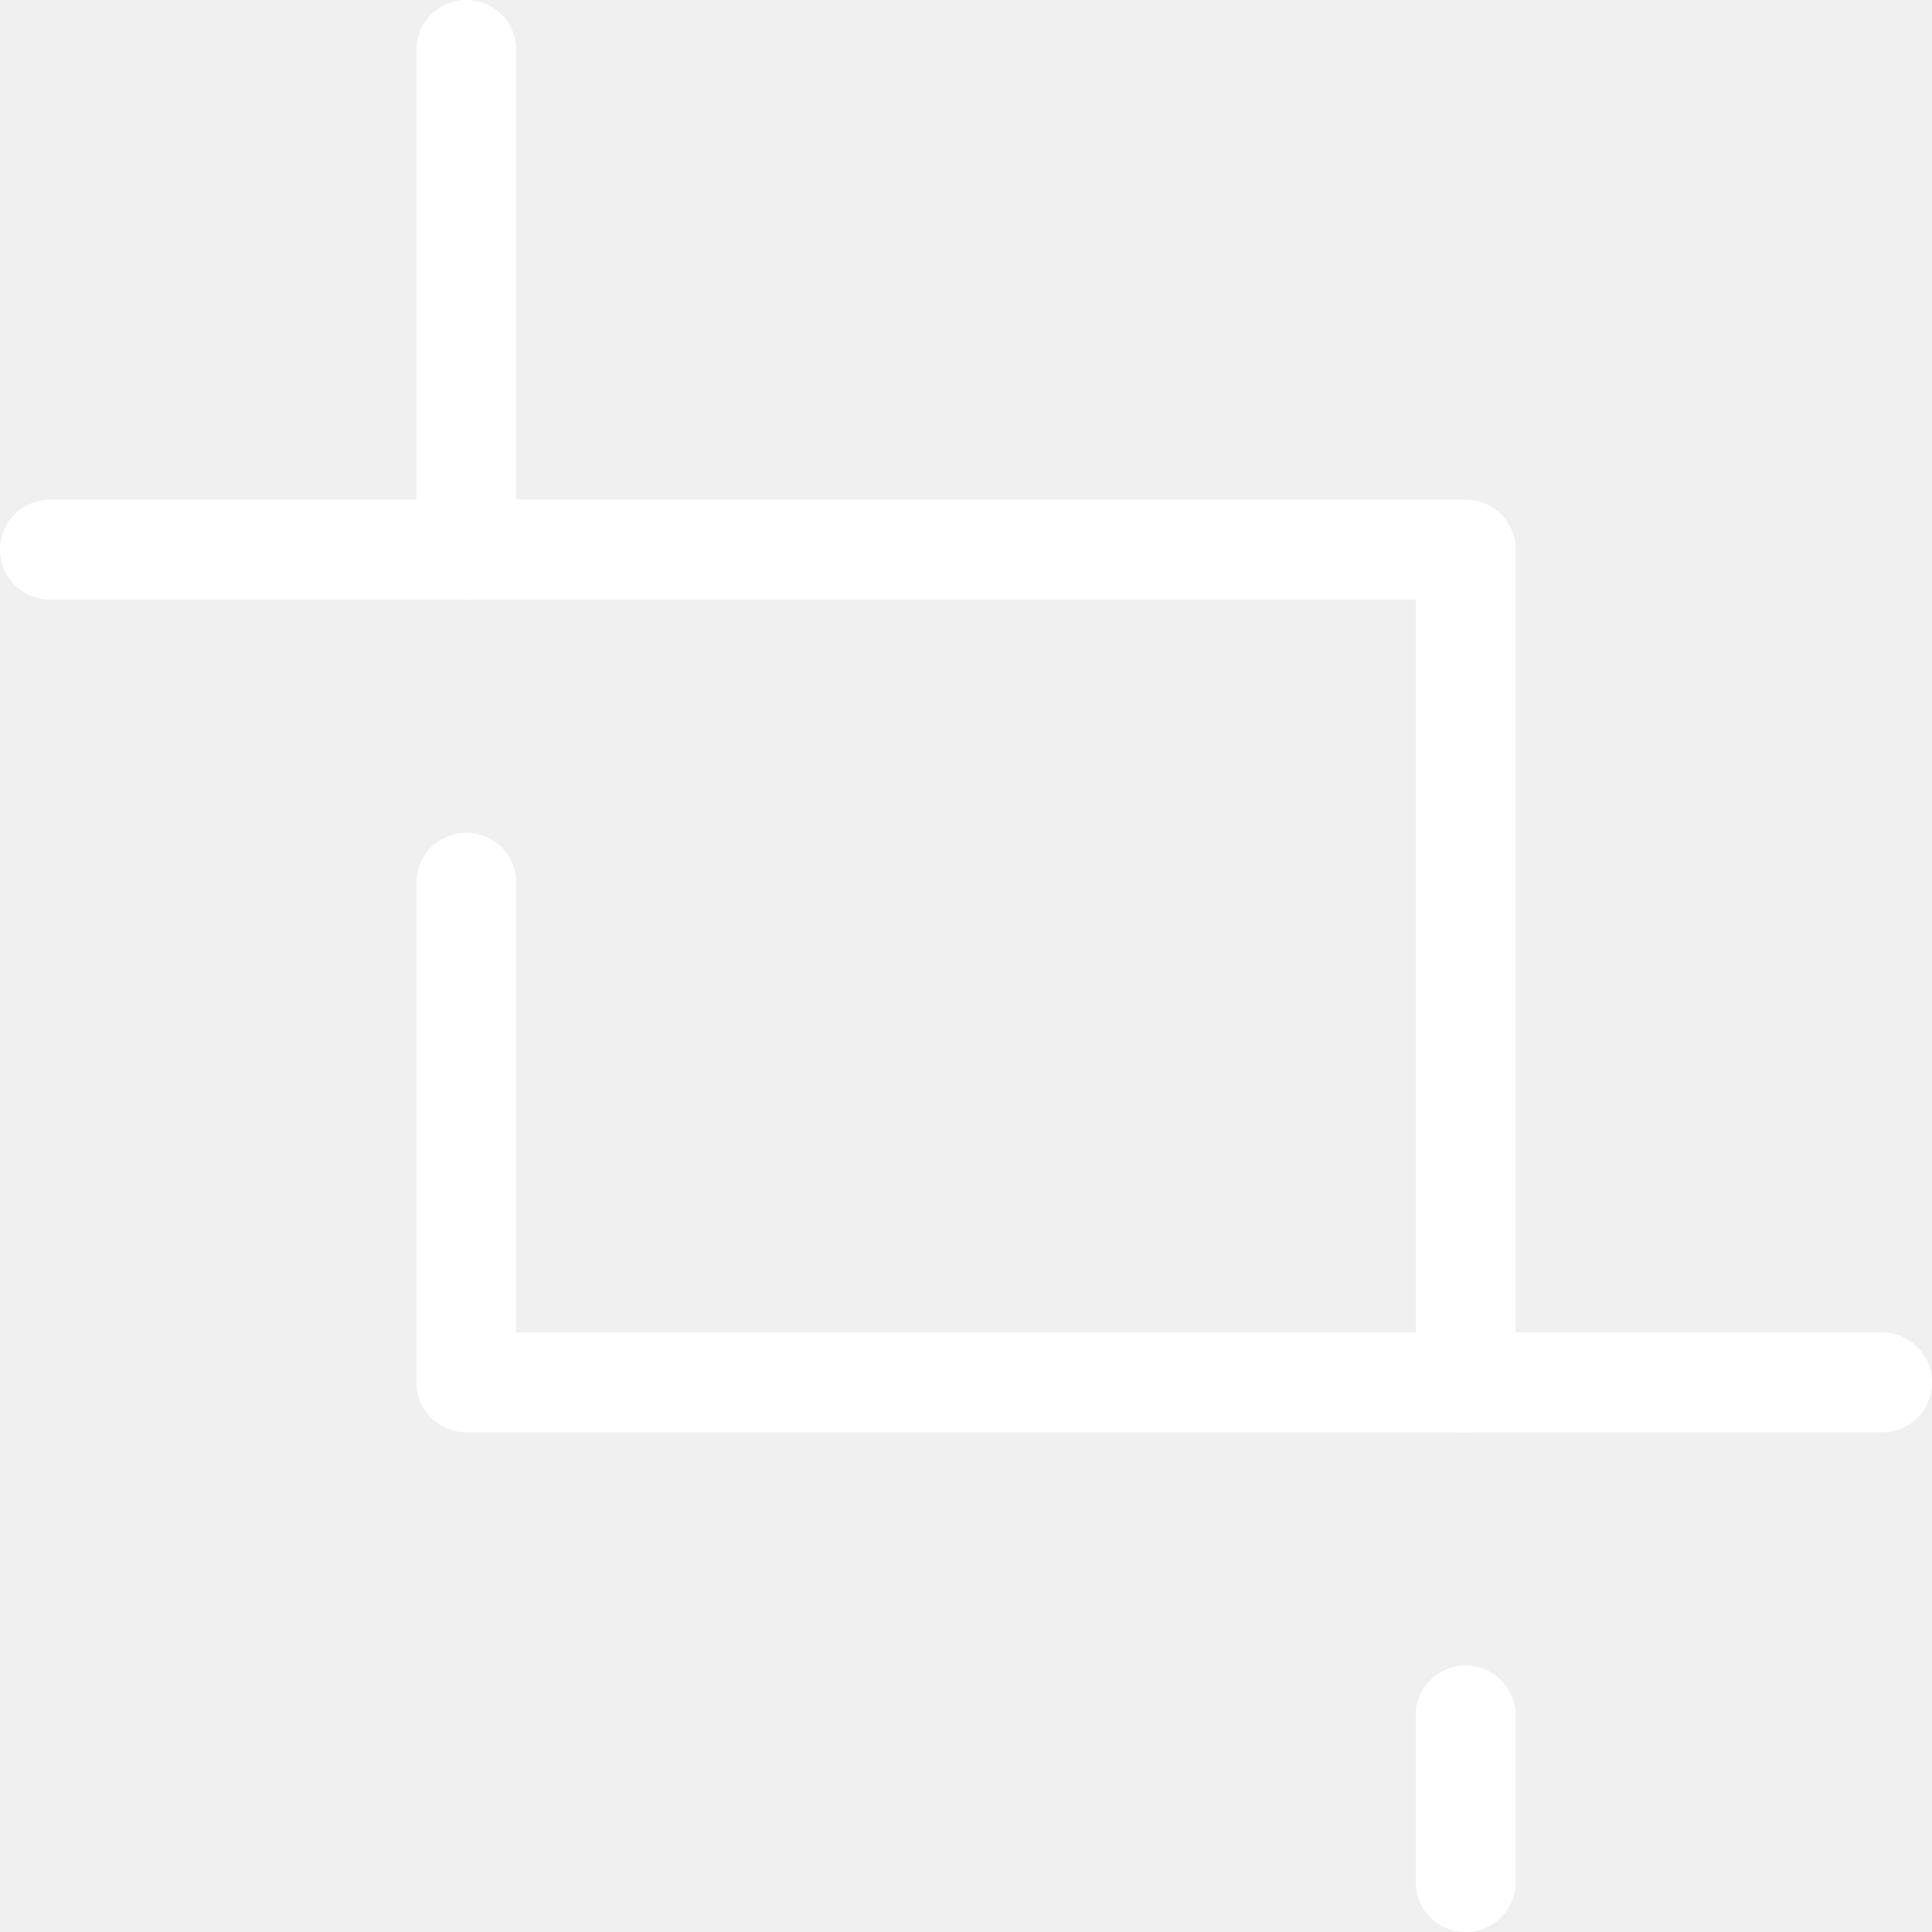
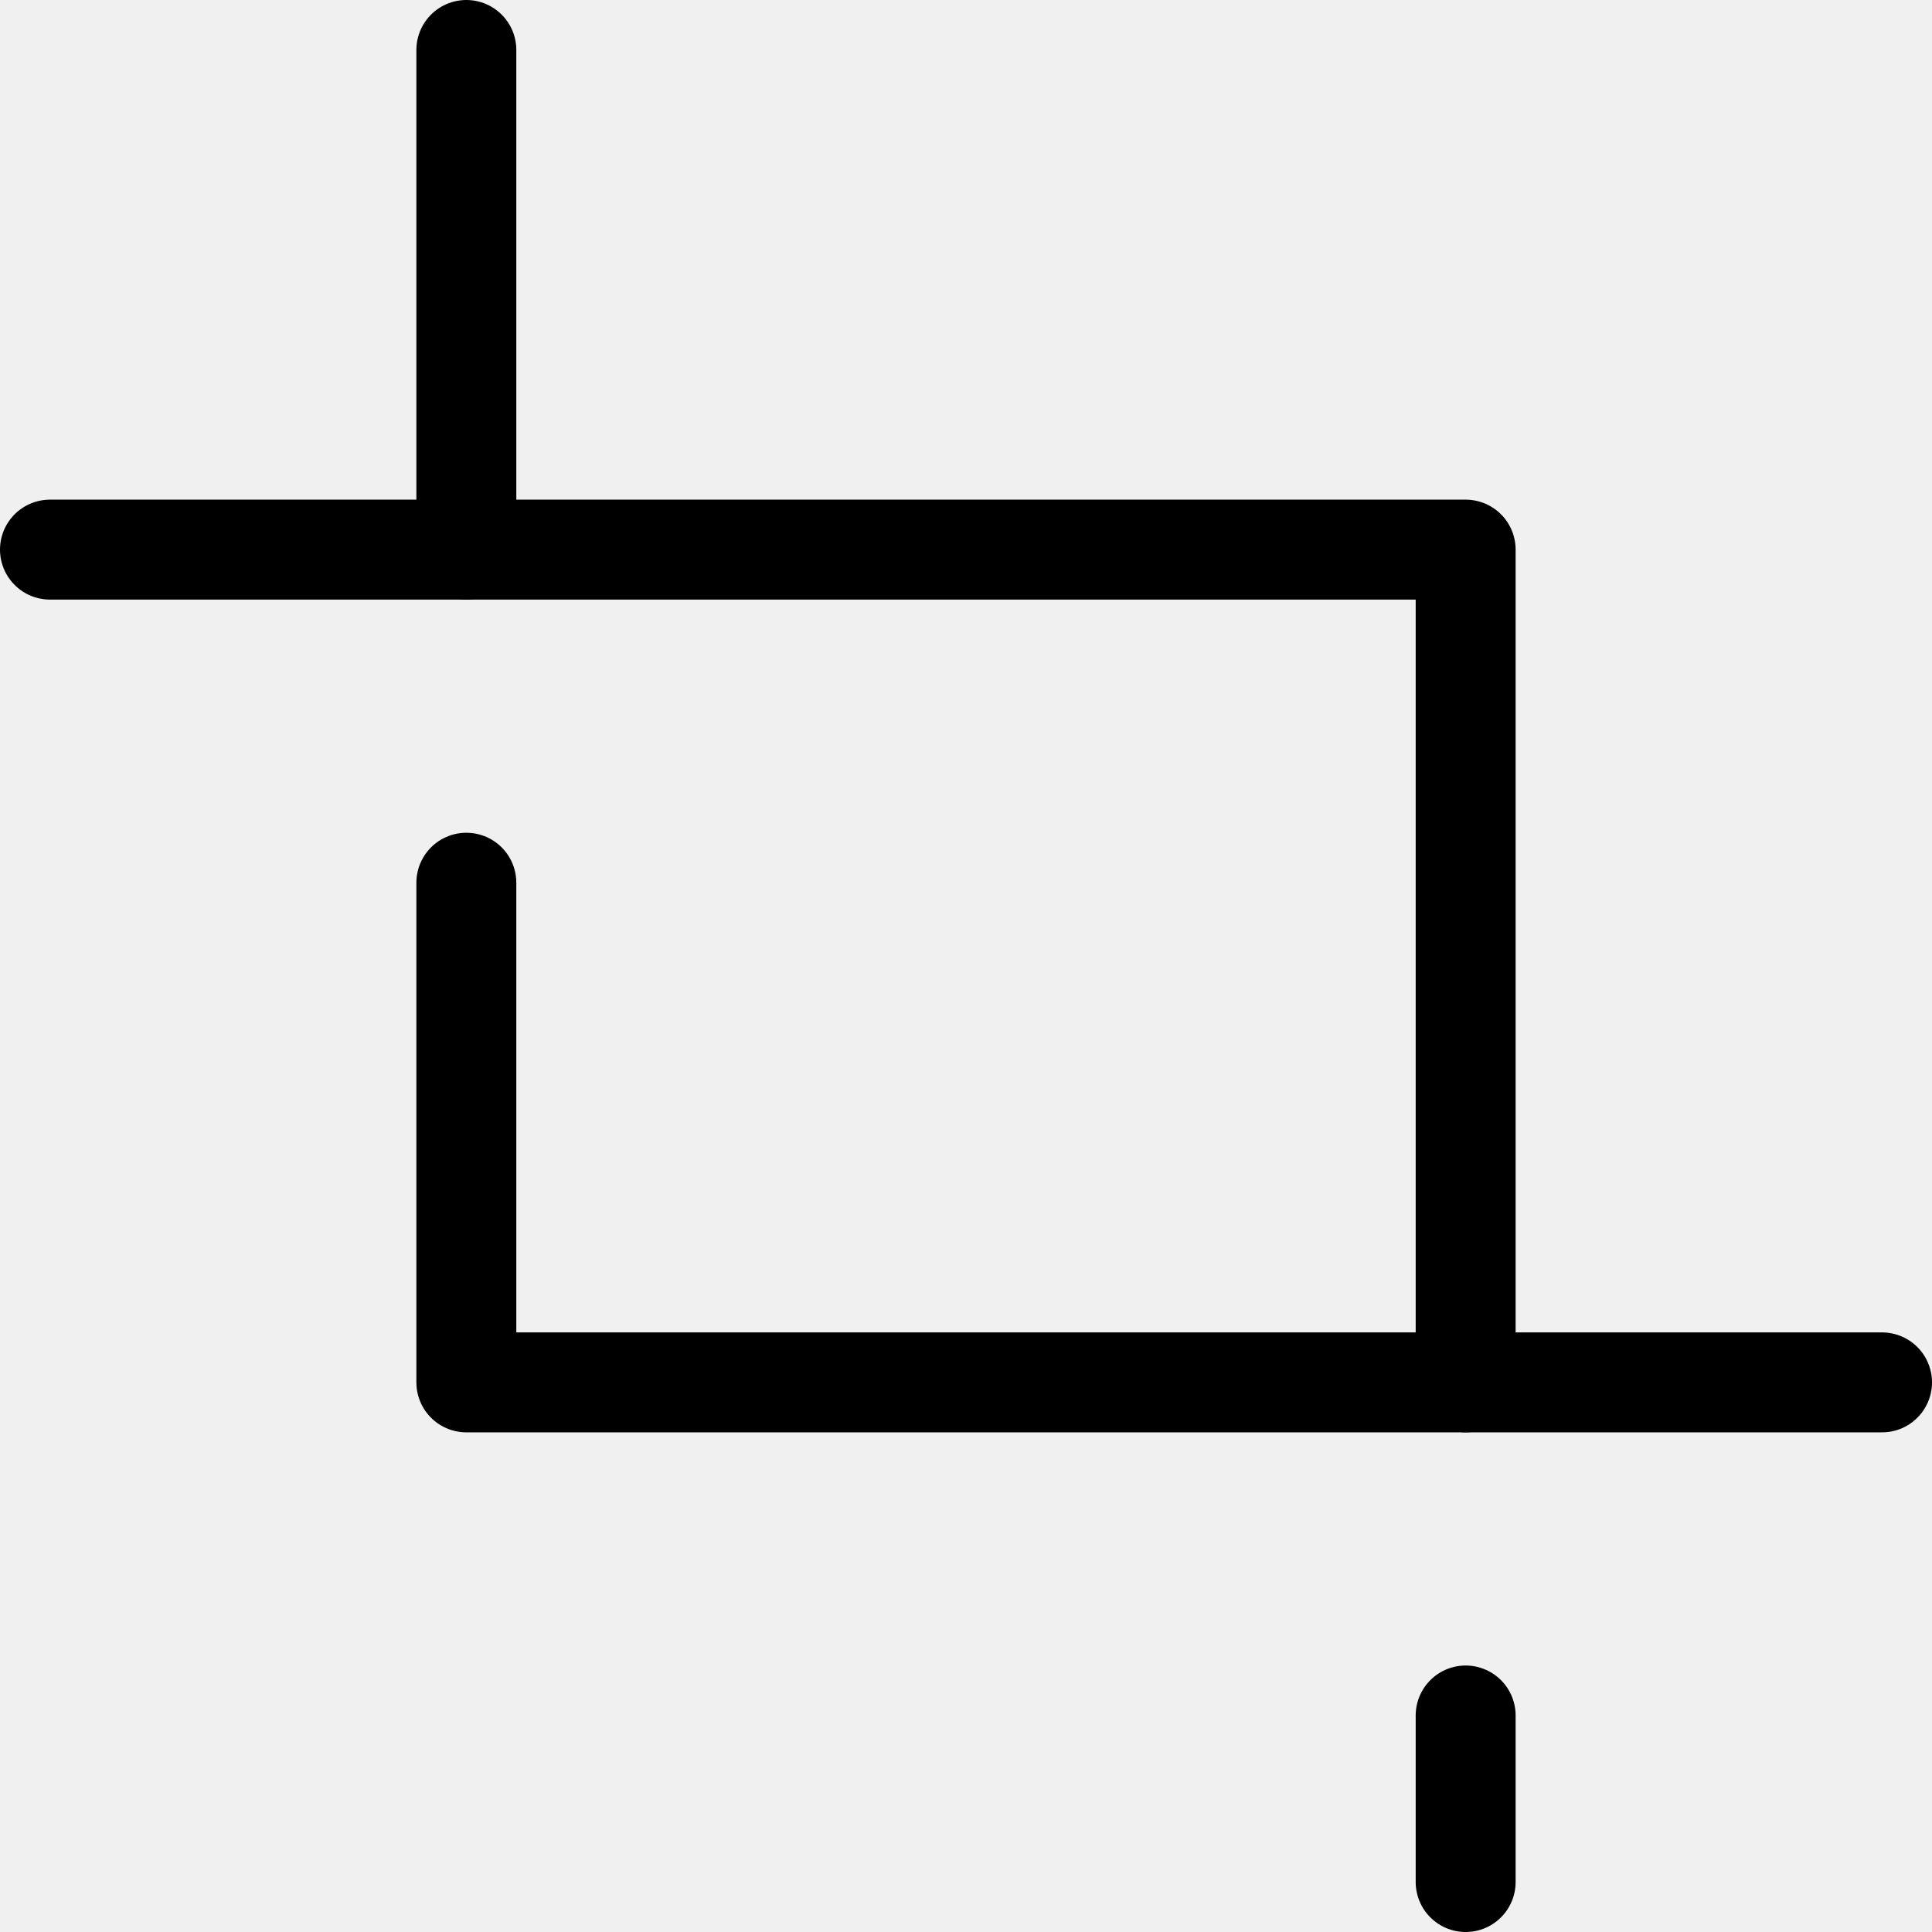
<svg xmlns="http://www.w3.org/2000/svg" width="23.199" height="23.2" viewBox="0 0 23.199 23.2">
  <g id="crop" transform="translate(-0.4 -0.4)">
-     <line id="Line_75" data-name="Line 75" y2="6" transform="translate(6 1)" fill="none" stroke="#fff" stroke-linecap="round" stroke-linejoin="round" stroke-miterlimit="10" stroke-width="1.2" />
-     <line id="Line_76" data-name="Line 76" y2="2" transform="translate(18 21)" fill="none" stroke="#fff" stroke-linecap="round" stroke-linejoin="round" stroke-miterlimit="10" stroke-width="1.2" />
-     <path id="Path_9053" data-name="Path 9053" d="M1,7H18V17" fill="none" stroke="#fff" stroke-linecap="round" stroke-linejoin="round" stroke-miterlimit="10" stroke-width="1.2" />
-     <path id="Path_9054" data-name="Path 9054" d="M6,11v6H23" fill="none" stroke="#fff" stroke-linecap="round" stroke-linejoin="round" stroke-miterlimit="10" stroke-width="1.2" />
+     <line id="Line_75" data-name="Line 75" y2="6" transform="translate(6 1)" fill="none" stroke="#000" stroke-linecap="round" stroke-linejoin="round" stroke-miterlimit="10" stroke-width="1.2" />
+     <line id="Line_76" data-name="Line 76" y2="2" transform="translate(18 21)" fill="none" stroke="#000" stroke-linecap="round" stroke-linejoin="round" stroke-miterlimit="10" stroke-width="1.2" />
+     <path id="Path_9053" data-name="Path 9053" d="M1,7H18V17" fill="none" stroke="#000" stroke-linecap="round" stroke-linejoin="round" stroke-miterlimit="10" stroke-width="1.2" />
+     <path id="Path_9054" data-name="Path 9054" d="M6,11v6H23" fill="none" stroke="#000" stroke-linecap="round" stroke-linejoin="round" stroke-miterlimit="10" stroke-width="1.2" />
  </g>
</svg>
